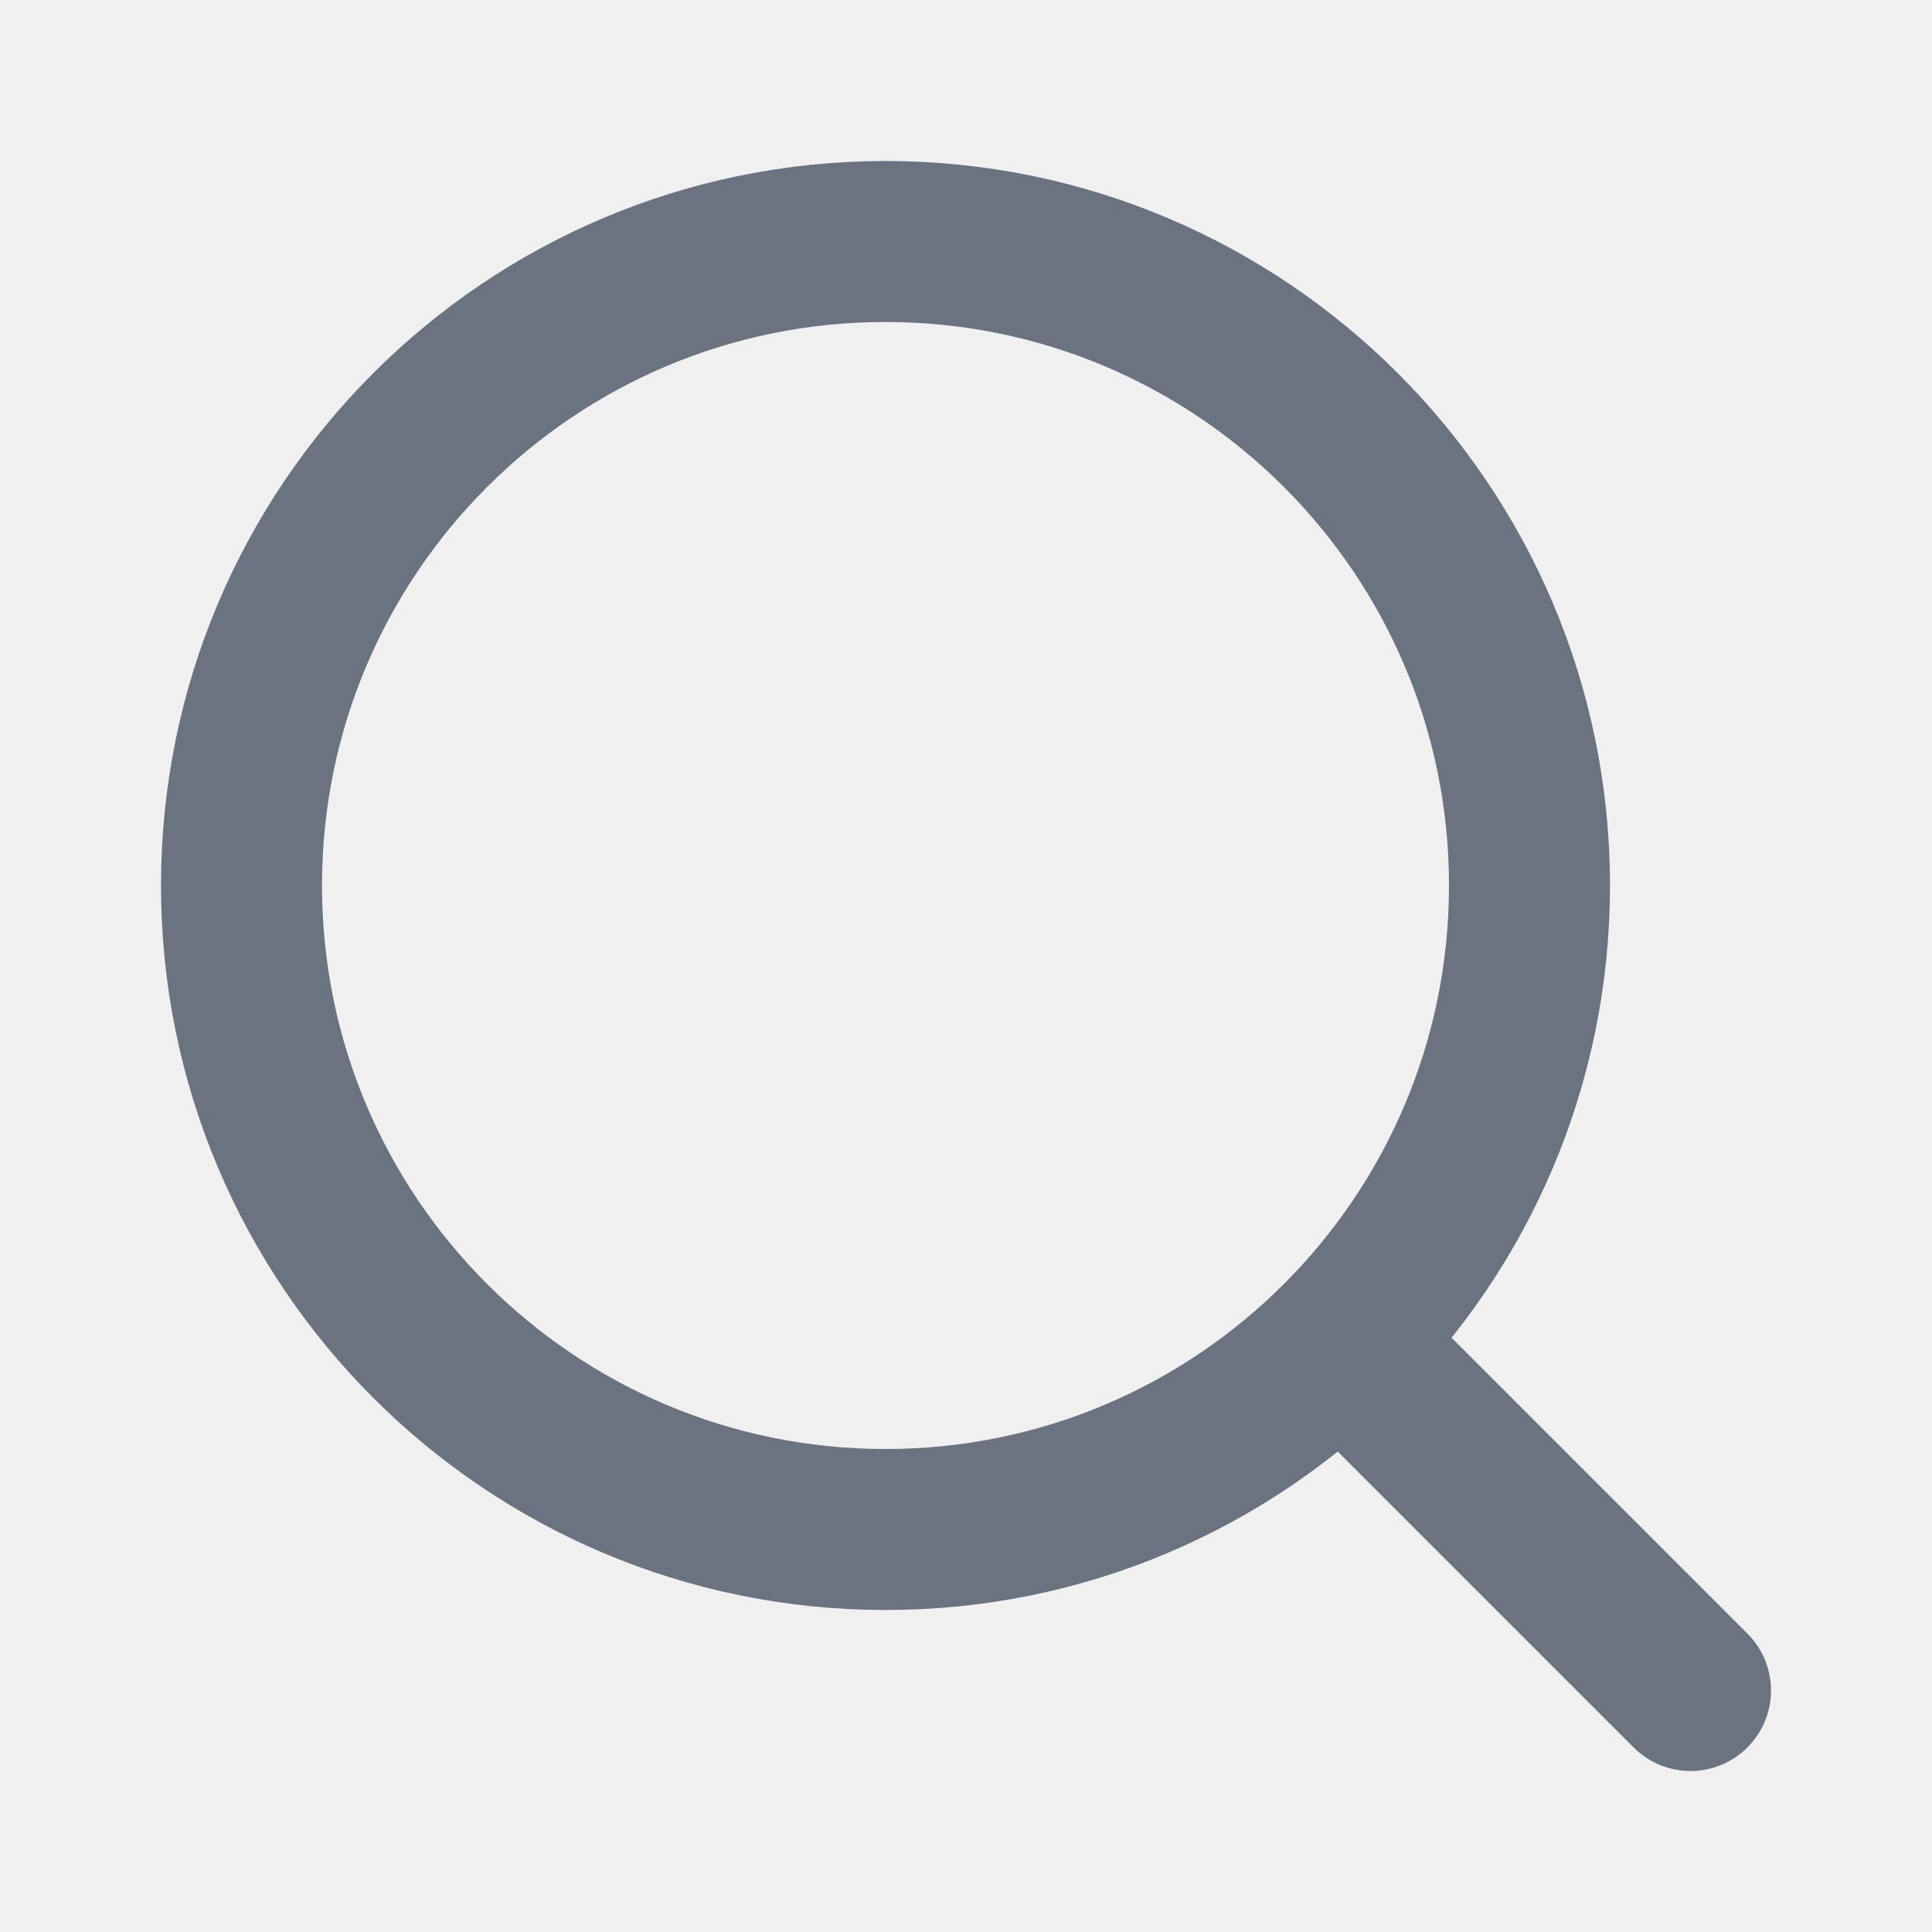
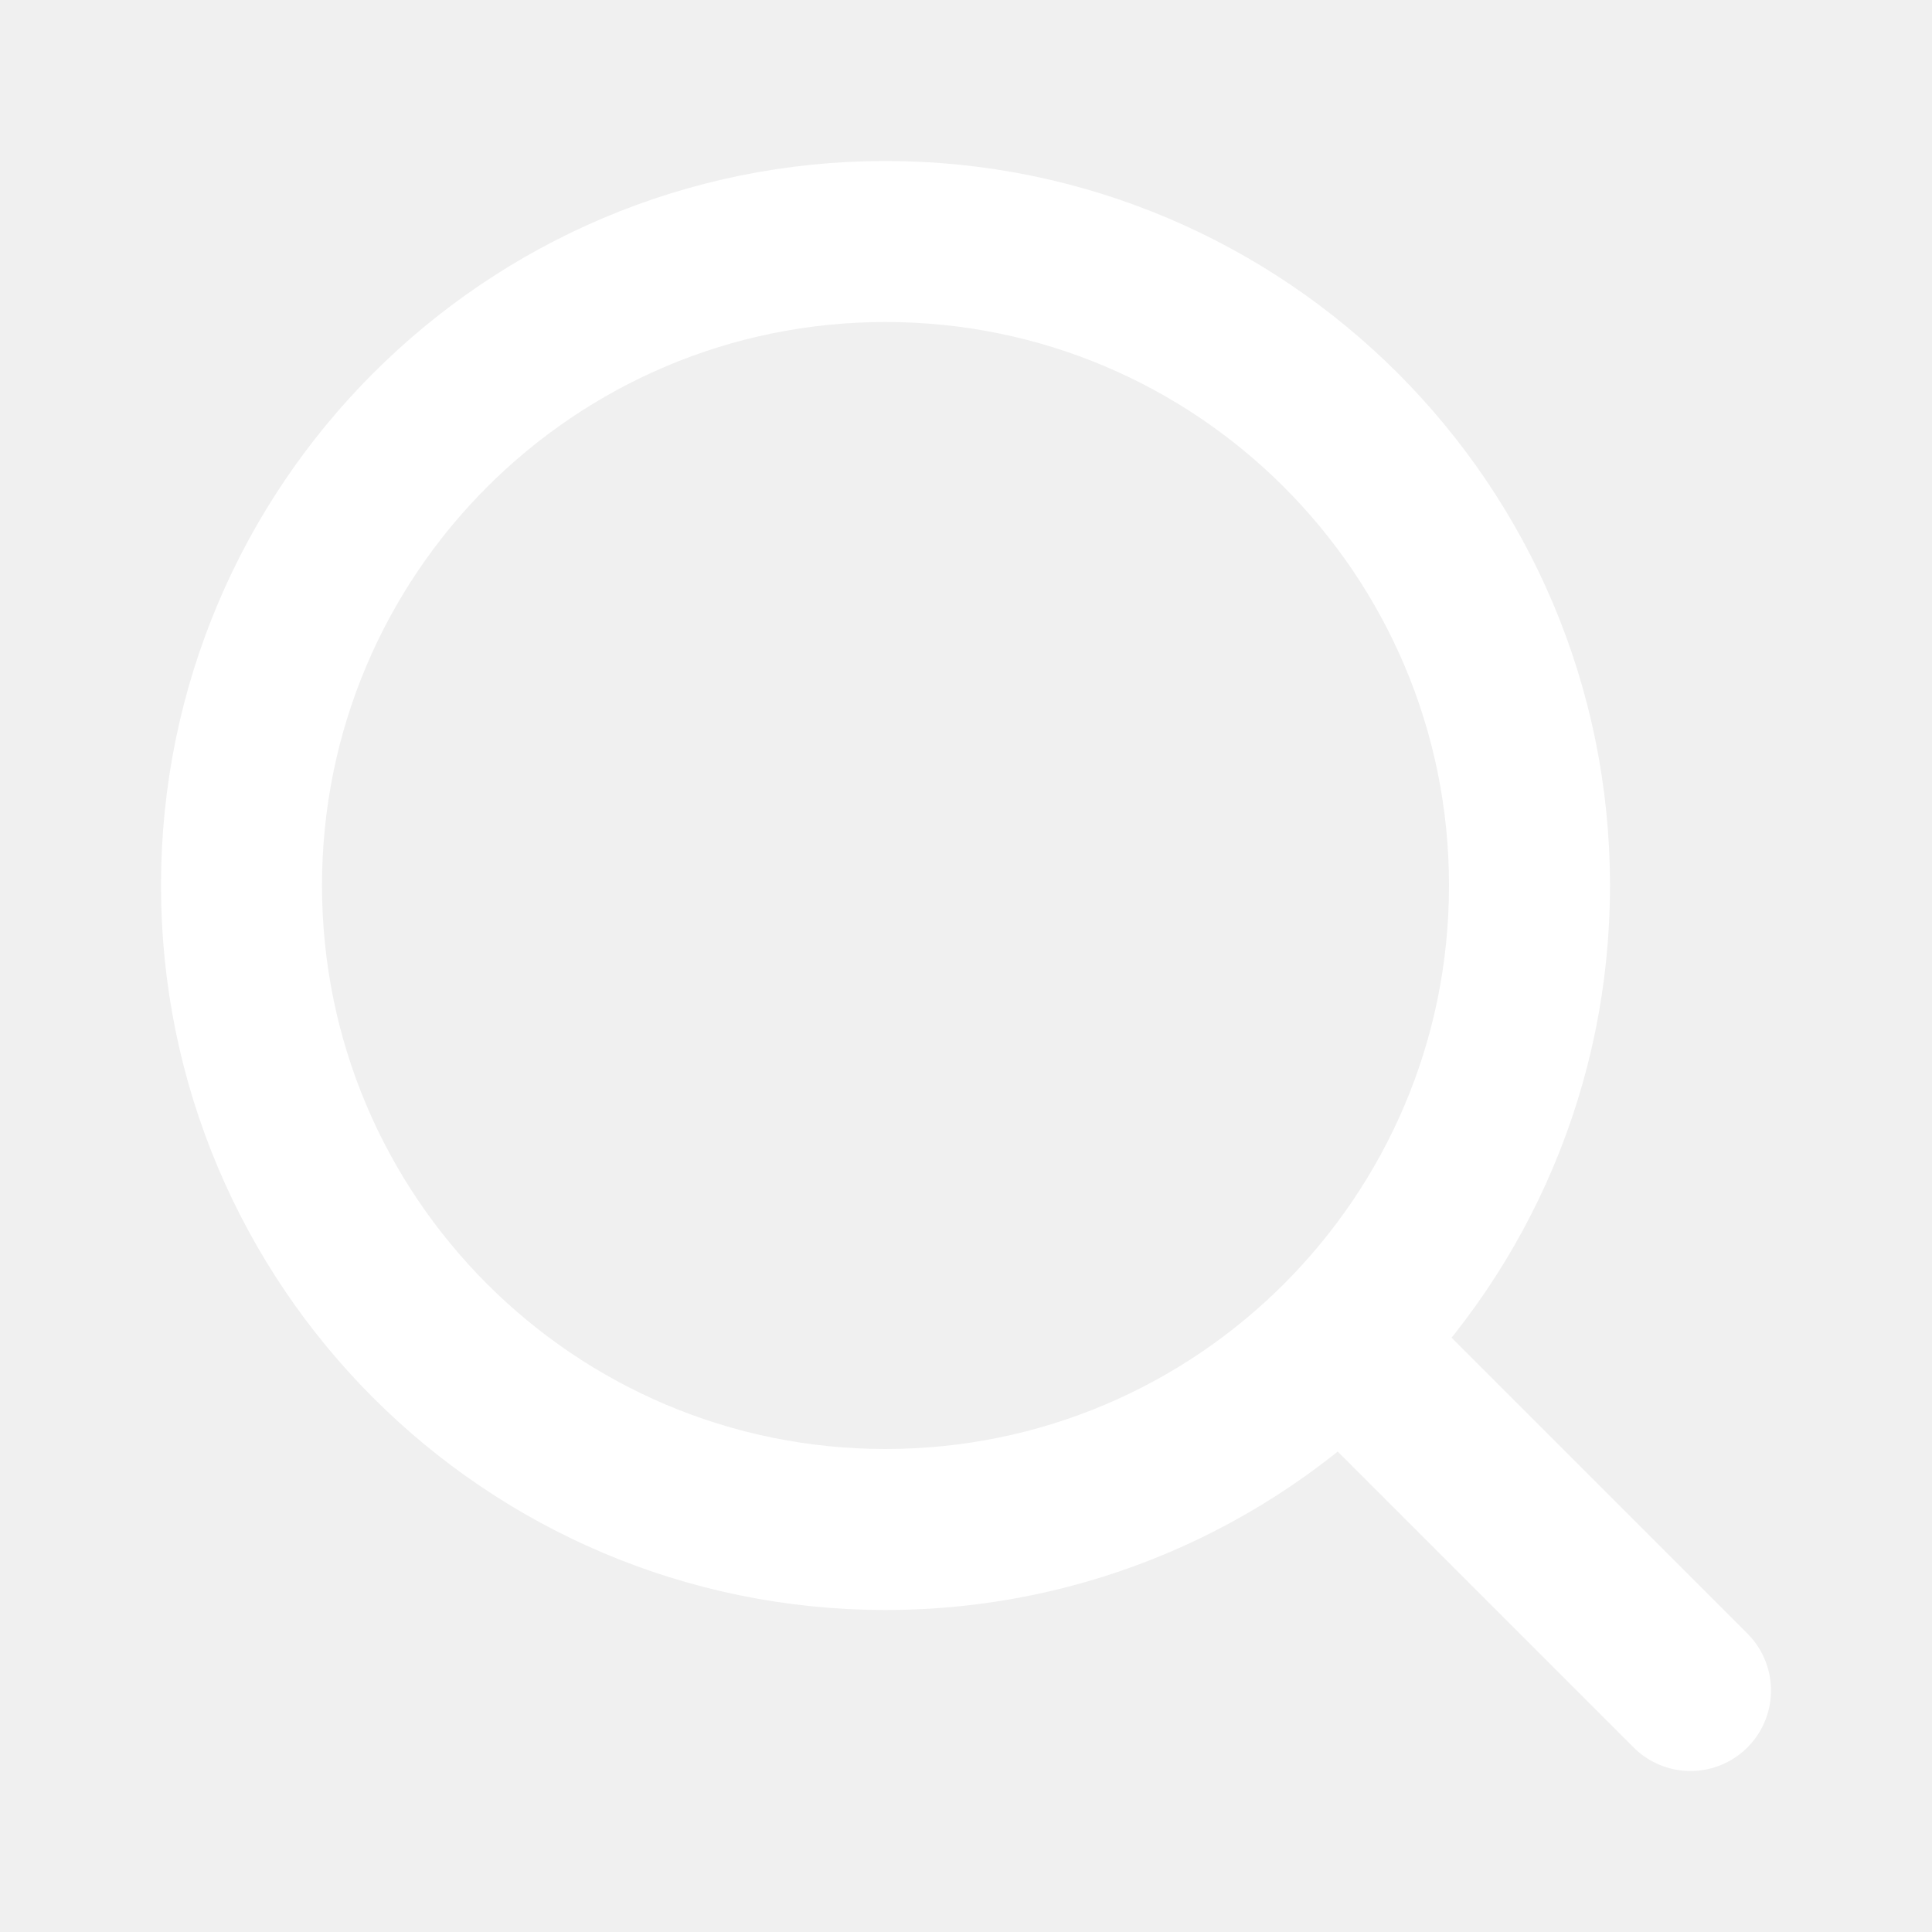
- <svg xmlns="http://www.w3.org/2000/svg" width="24" height="24" viewBox="0 0 24 24" fill="none" stroke="#6b7280" stroke-width="2" stroke-linecap="round" stroke-linejoin="round" class="lucide lucide-search">
+ <svg xmlns="http://www.w3.org/2000/svg" width="24" height="24" viewBox="0 0 24 24" fill="none" stroke="#fff" stroke-width="2" stroke-linecap="round" stroke-linejoin="round" class="lucide lucide-search">
  <circle cx="11" cy="11" r="8" />
  <path d="m21 21-4.3-4.3" />
</svg>
